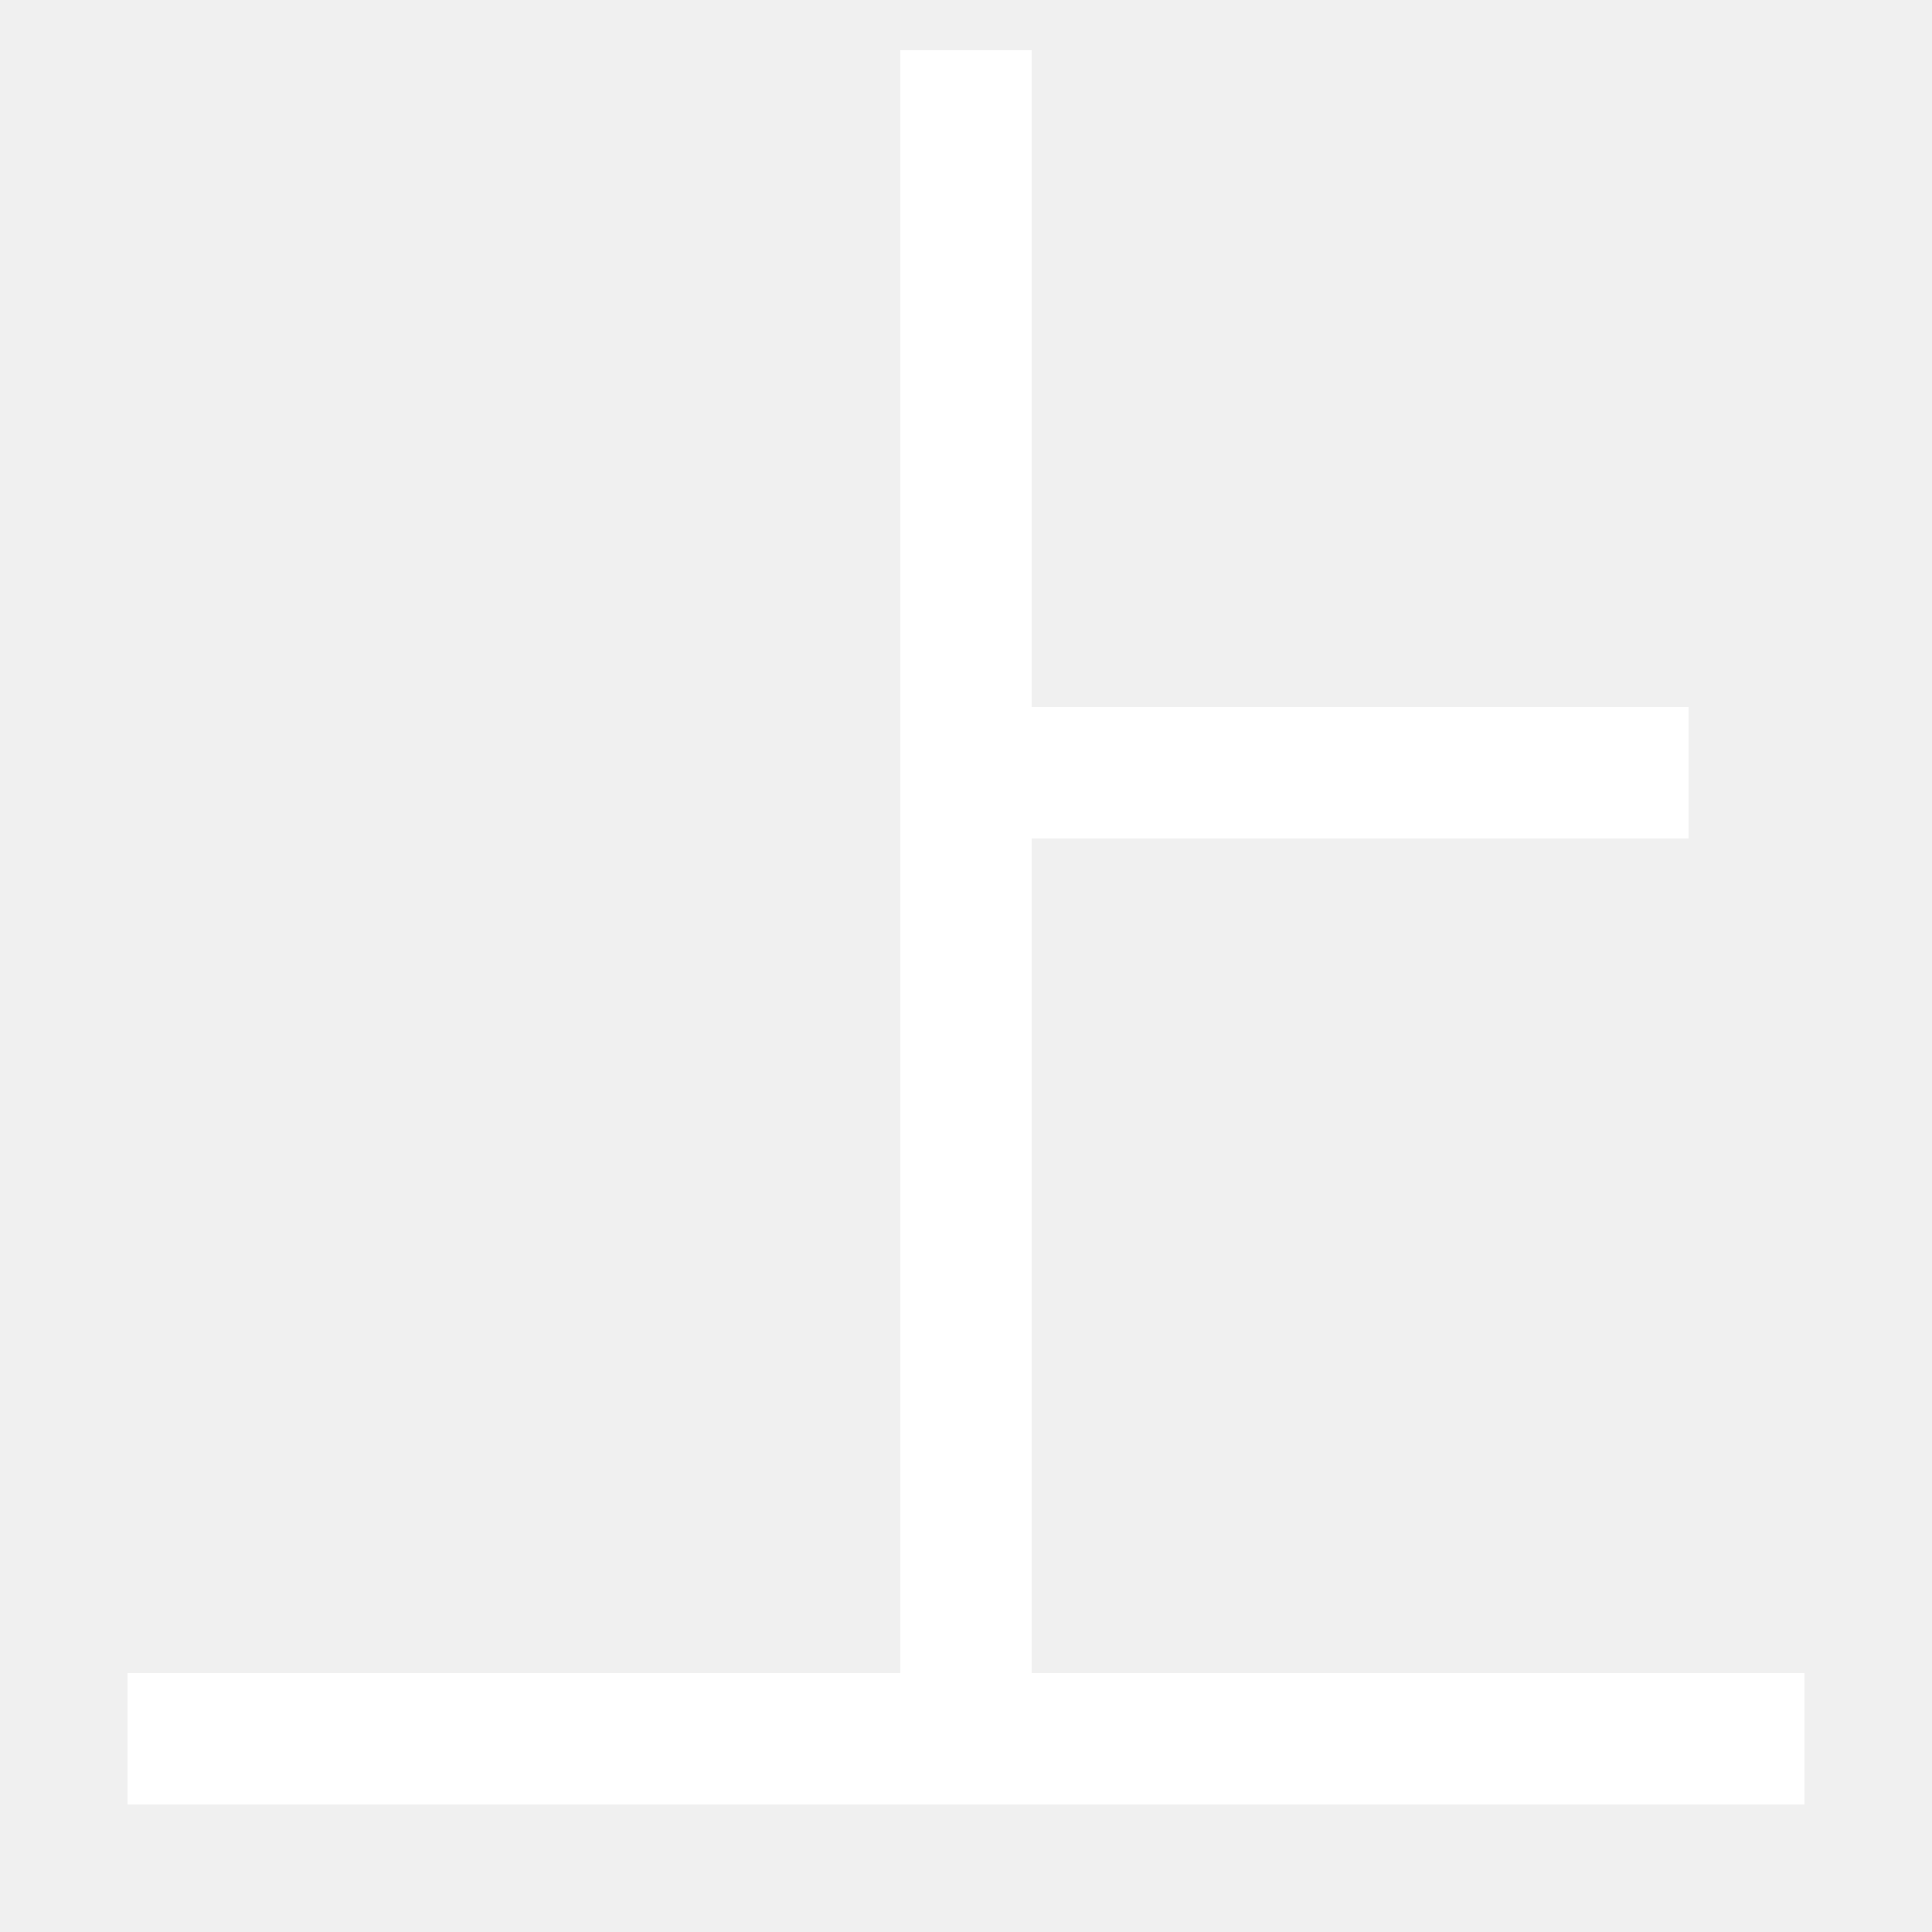
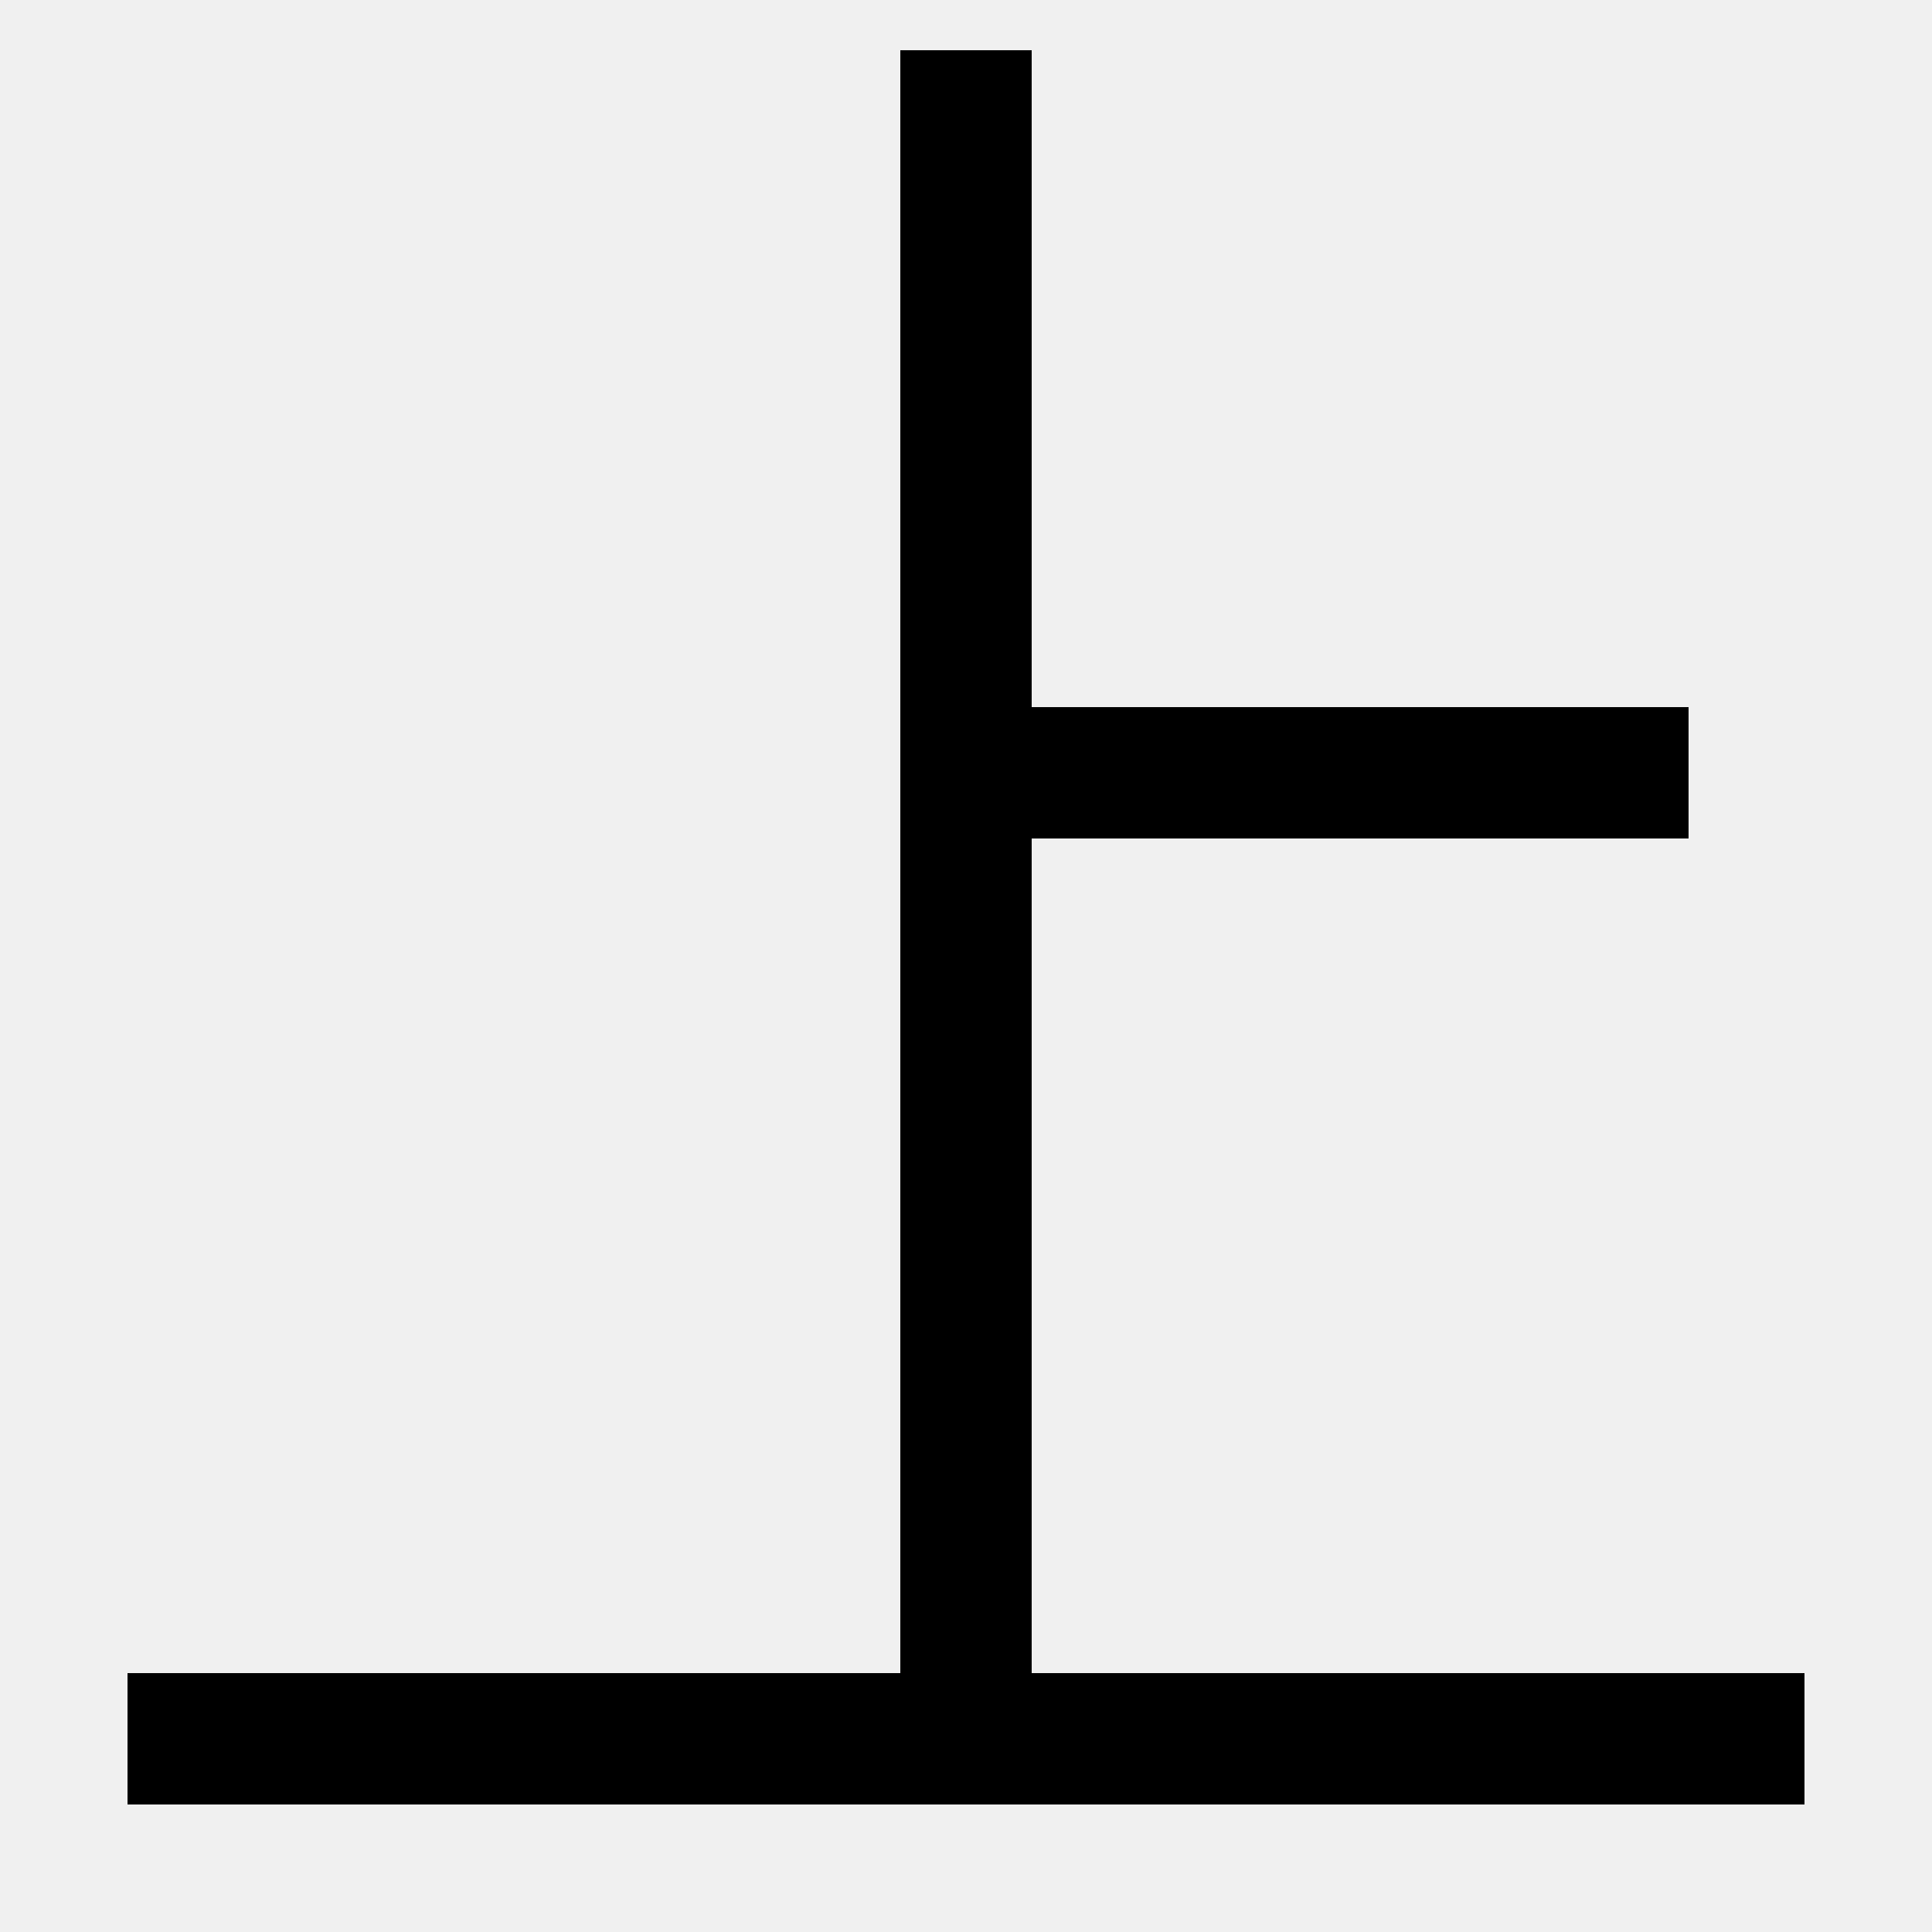
<svg xmlns="http://www.w3.org/2000/svg" viewBox="0 0 1000 1000">
  <defs>
-     <style>.a,.b{fill:none;}.b{stroke:#fff;stroke-linecap:square;stroke-miterlimit:2;stroke-width:68px;}.c{clip-path:url(#a);}.d{clip-path:url(#b);}</style>
+     <style>.a,.b{fill:none;}.b{stroke:#000;stroke-linecap:square;stroke-miterlimit:2;stroke-width:68px;}.c{clip-path:url(#a);}.d{clip-path:url(#b);}</style>
    <clipPath id="a">
      <rect class="a" x="299.5" y="-155.5" width="400" height="1056" />
    </clipPath>
    <clipPath id="b">
      <rect class="a" x="499.5" y="220.5" width="545" height="360" />
    </clipPath>
  </defs>
  <line class="b" x1="100" y1="900" x2="900" y2="900" />
  <g class="c">
    <line class="b" x1="500" y1="900" x2="500" y2="60" />
  </g>
  <g class="d">
    <line class="b" x1="500" y1="400" x2="840" y2="400" />
  </g>
</svg>
